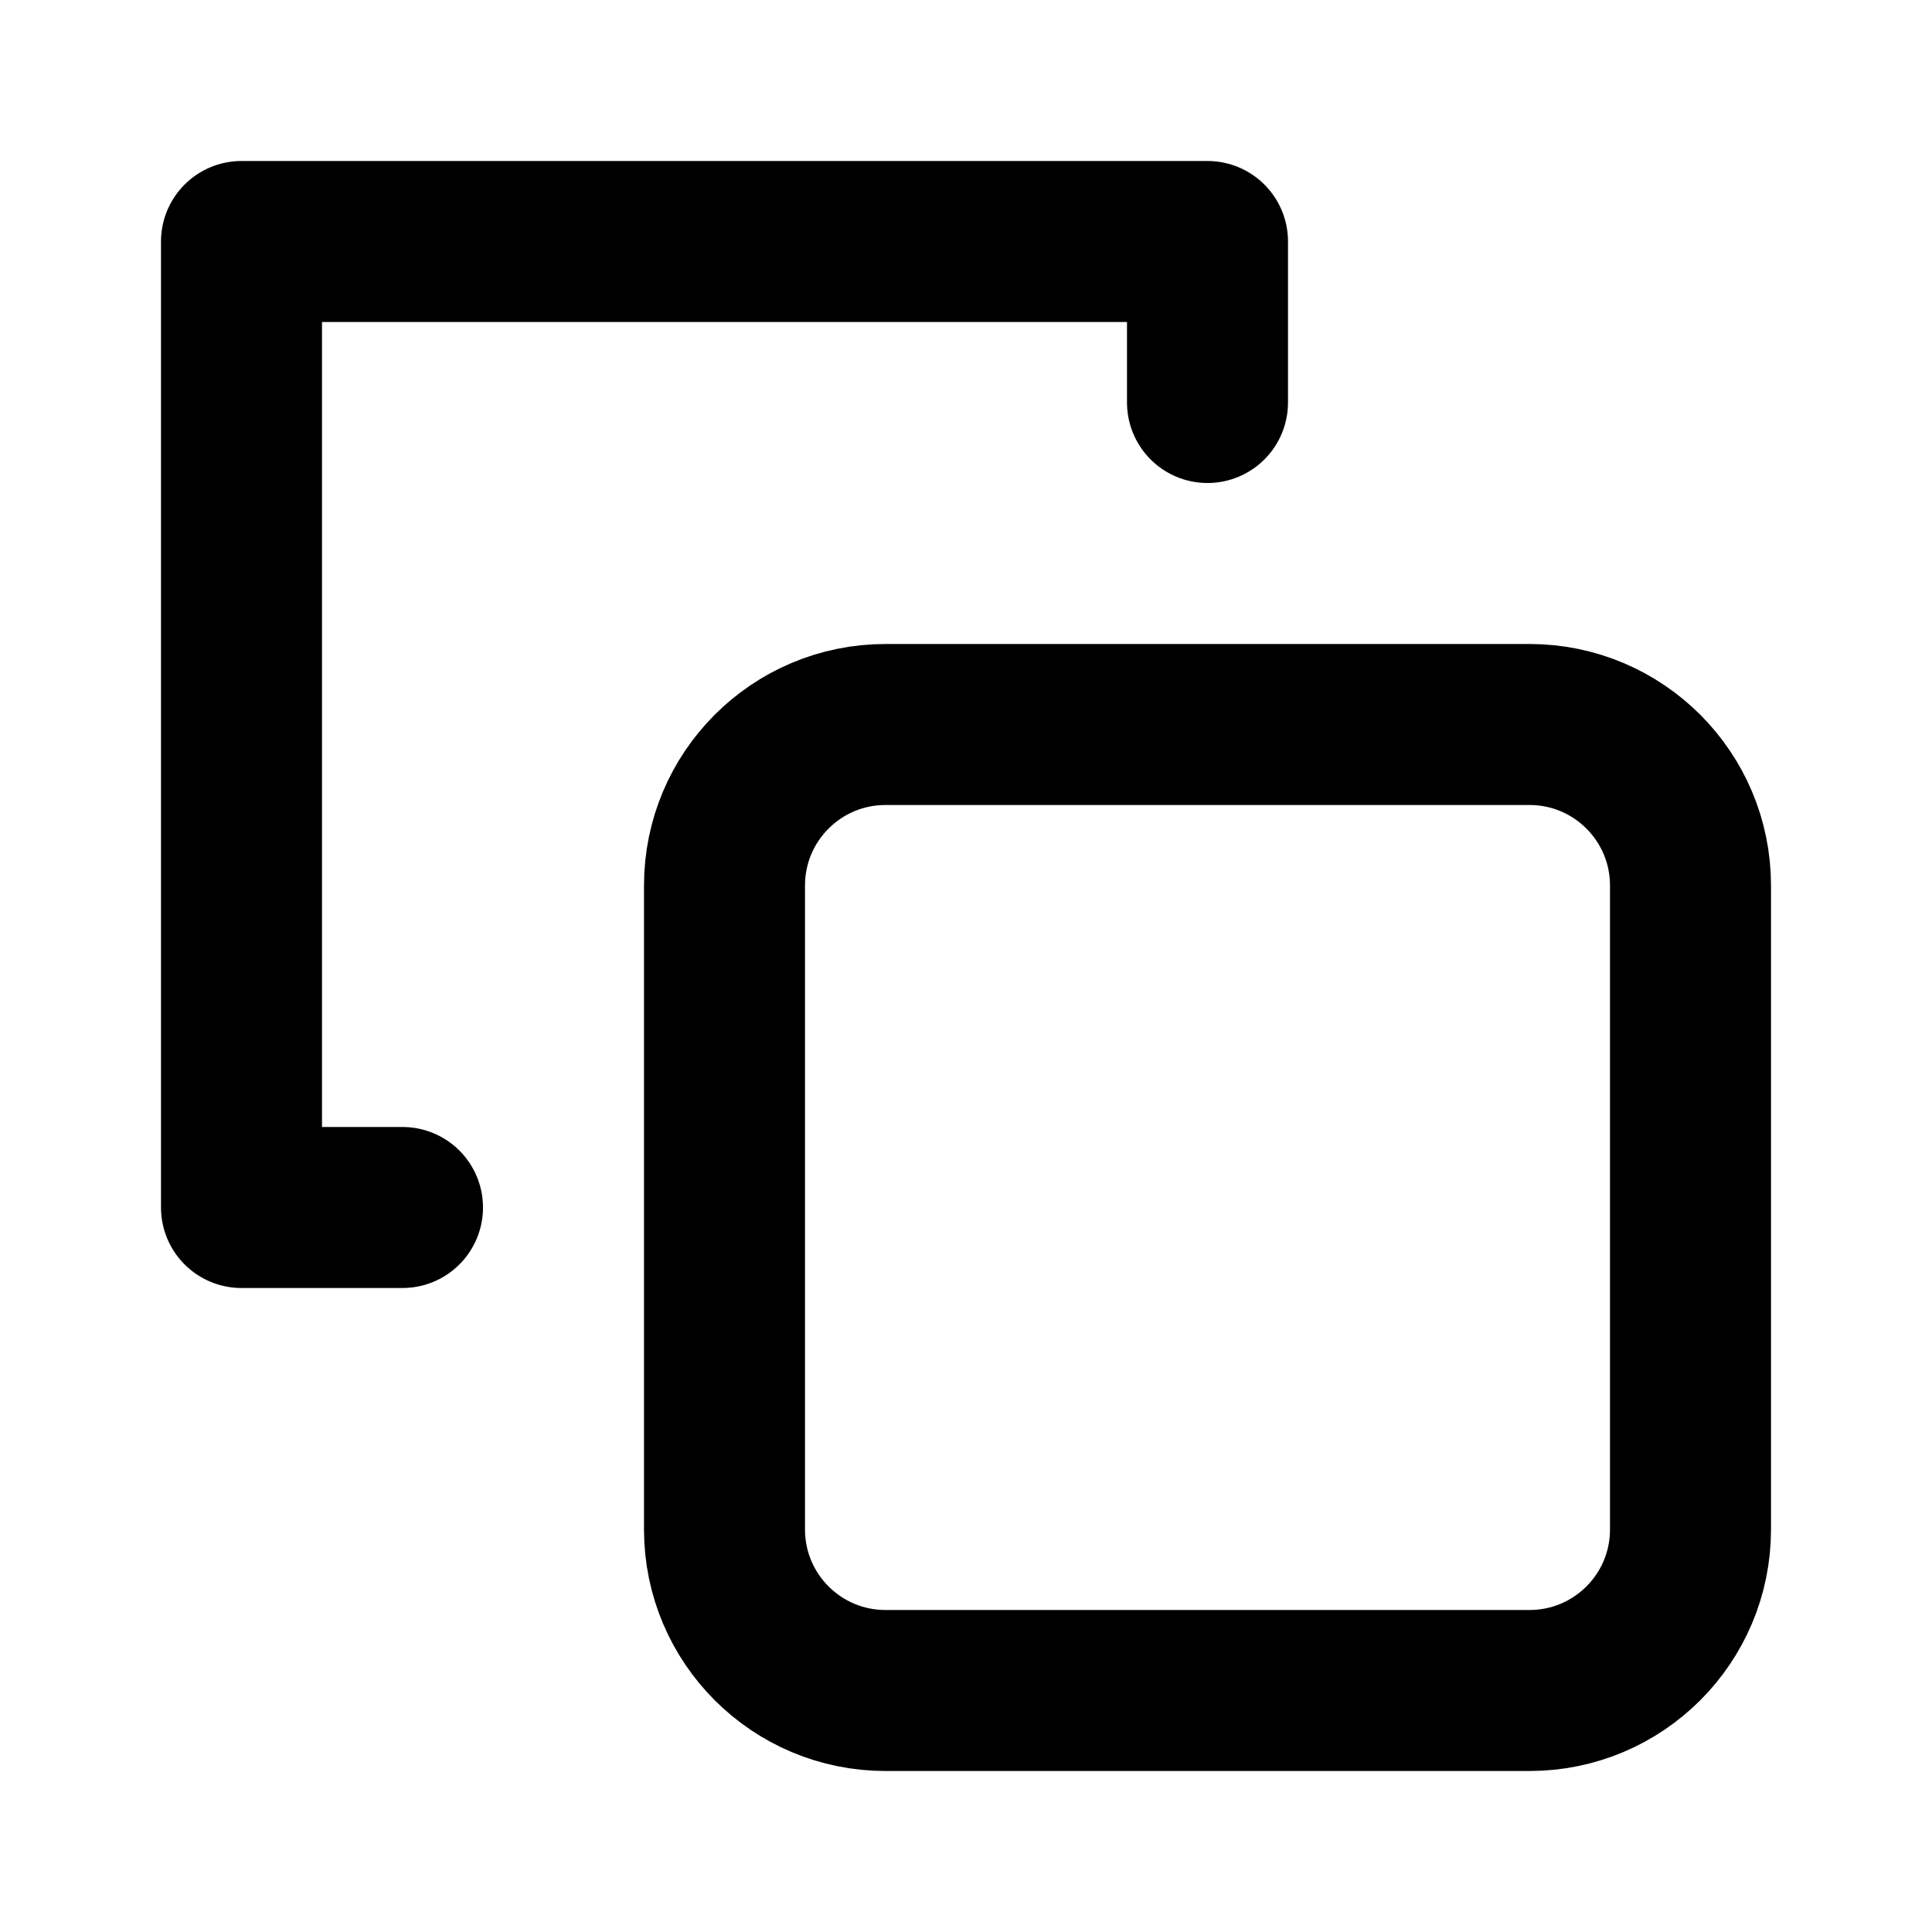
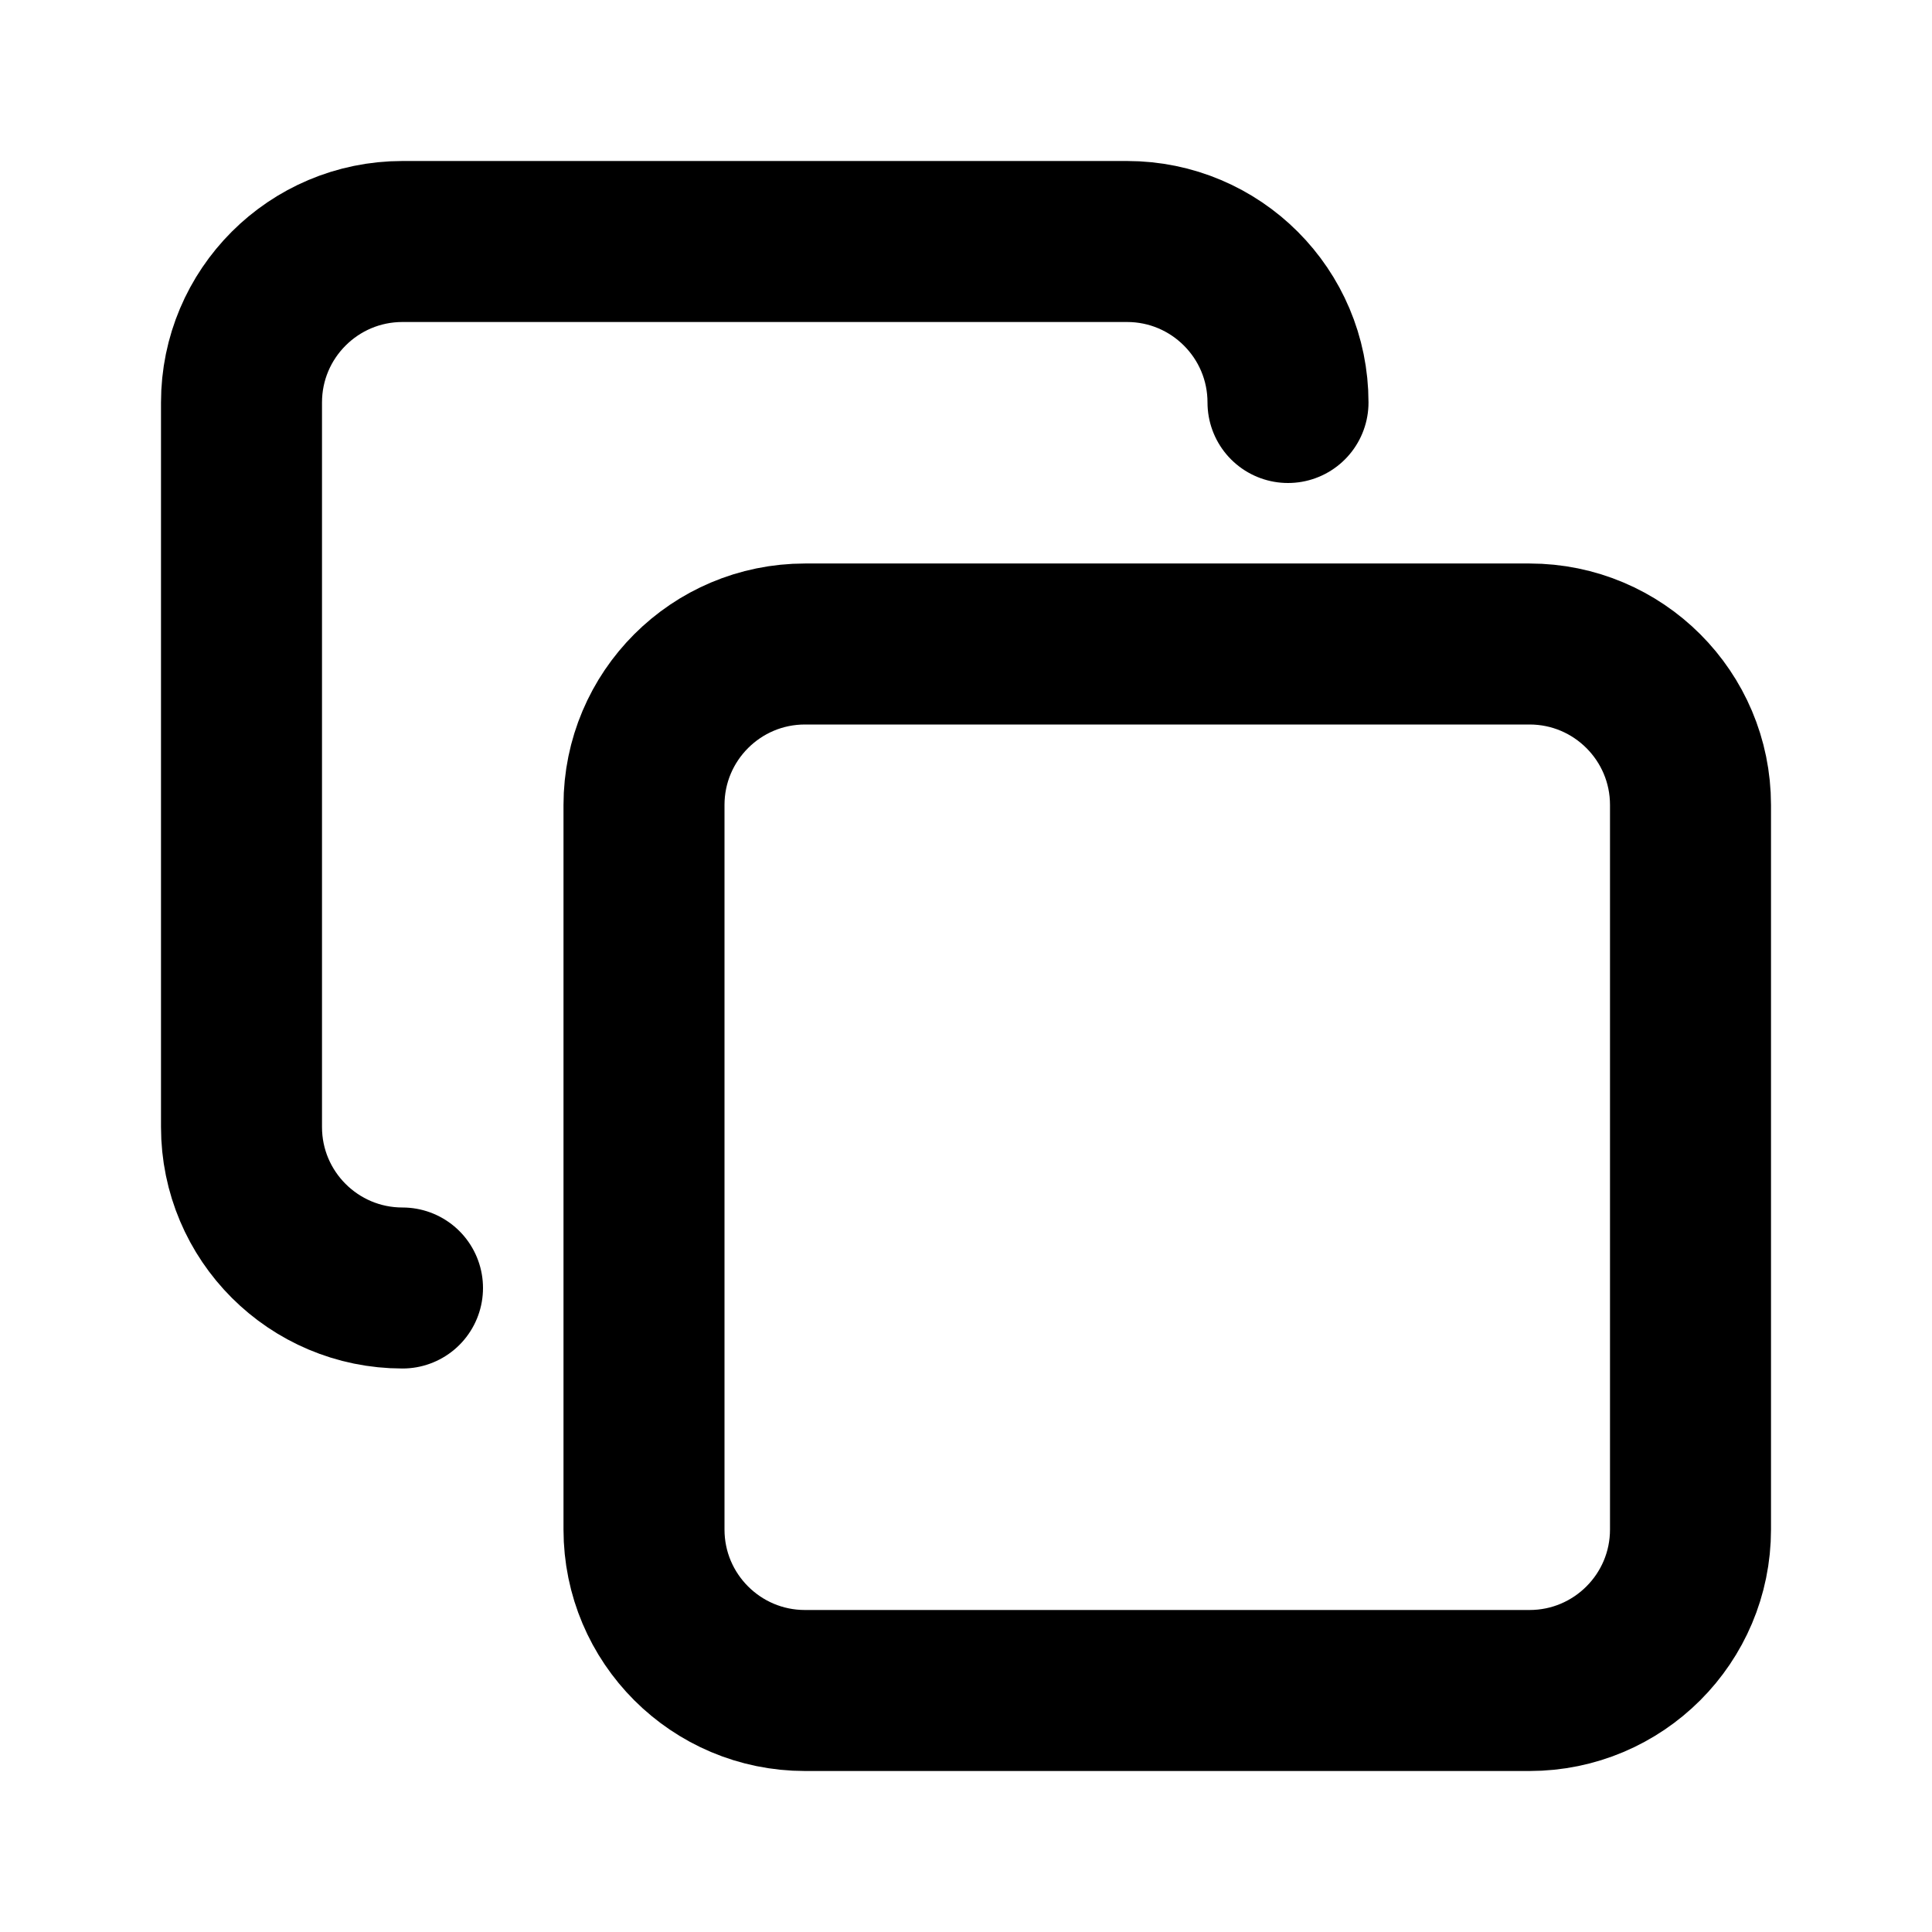
<svg xmlns="http://www.w3.org/2000/svg" viewBox="0 0 24 24" fill="none" stroke="currentColor" stroke-width="2" stroke-linecap="round" stroke-linejoin="round">
-   <rect x="9" y="9" width="12" height="12" rx="2" />
-   <path d="M15 5V3H3v12h2" />
+   <rect x="8" y="8" width="13" height="13" rx="2" />
+   <path d="M5 16a2 2 0 0 1-2-2V5a2 2 0 0 1 2-2h9a2 2 0 0 1 2 2" />
</svg>
